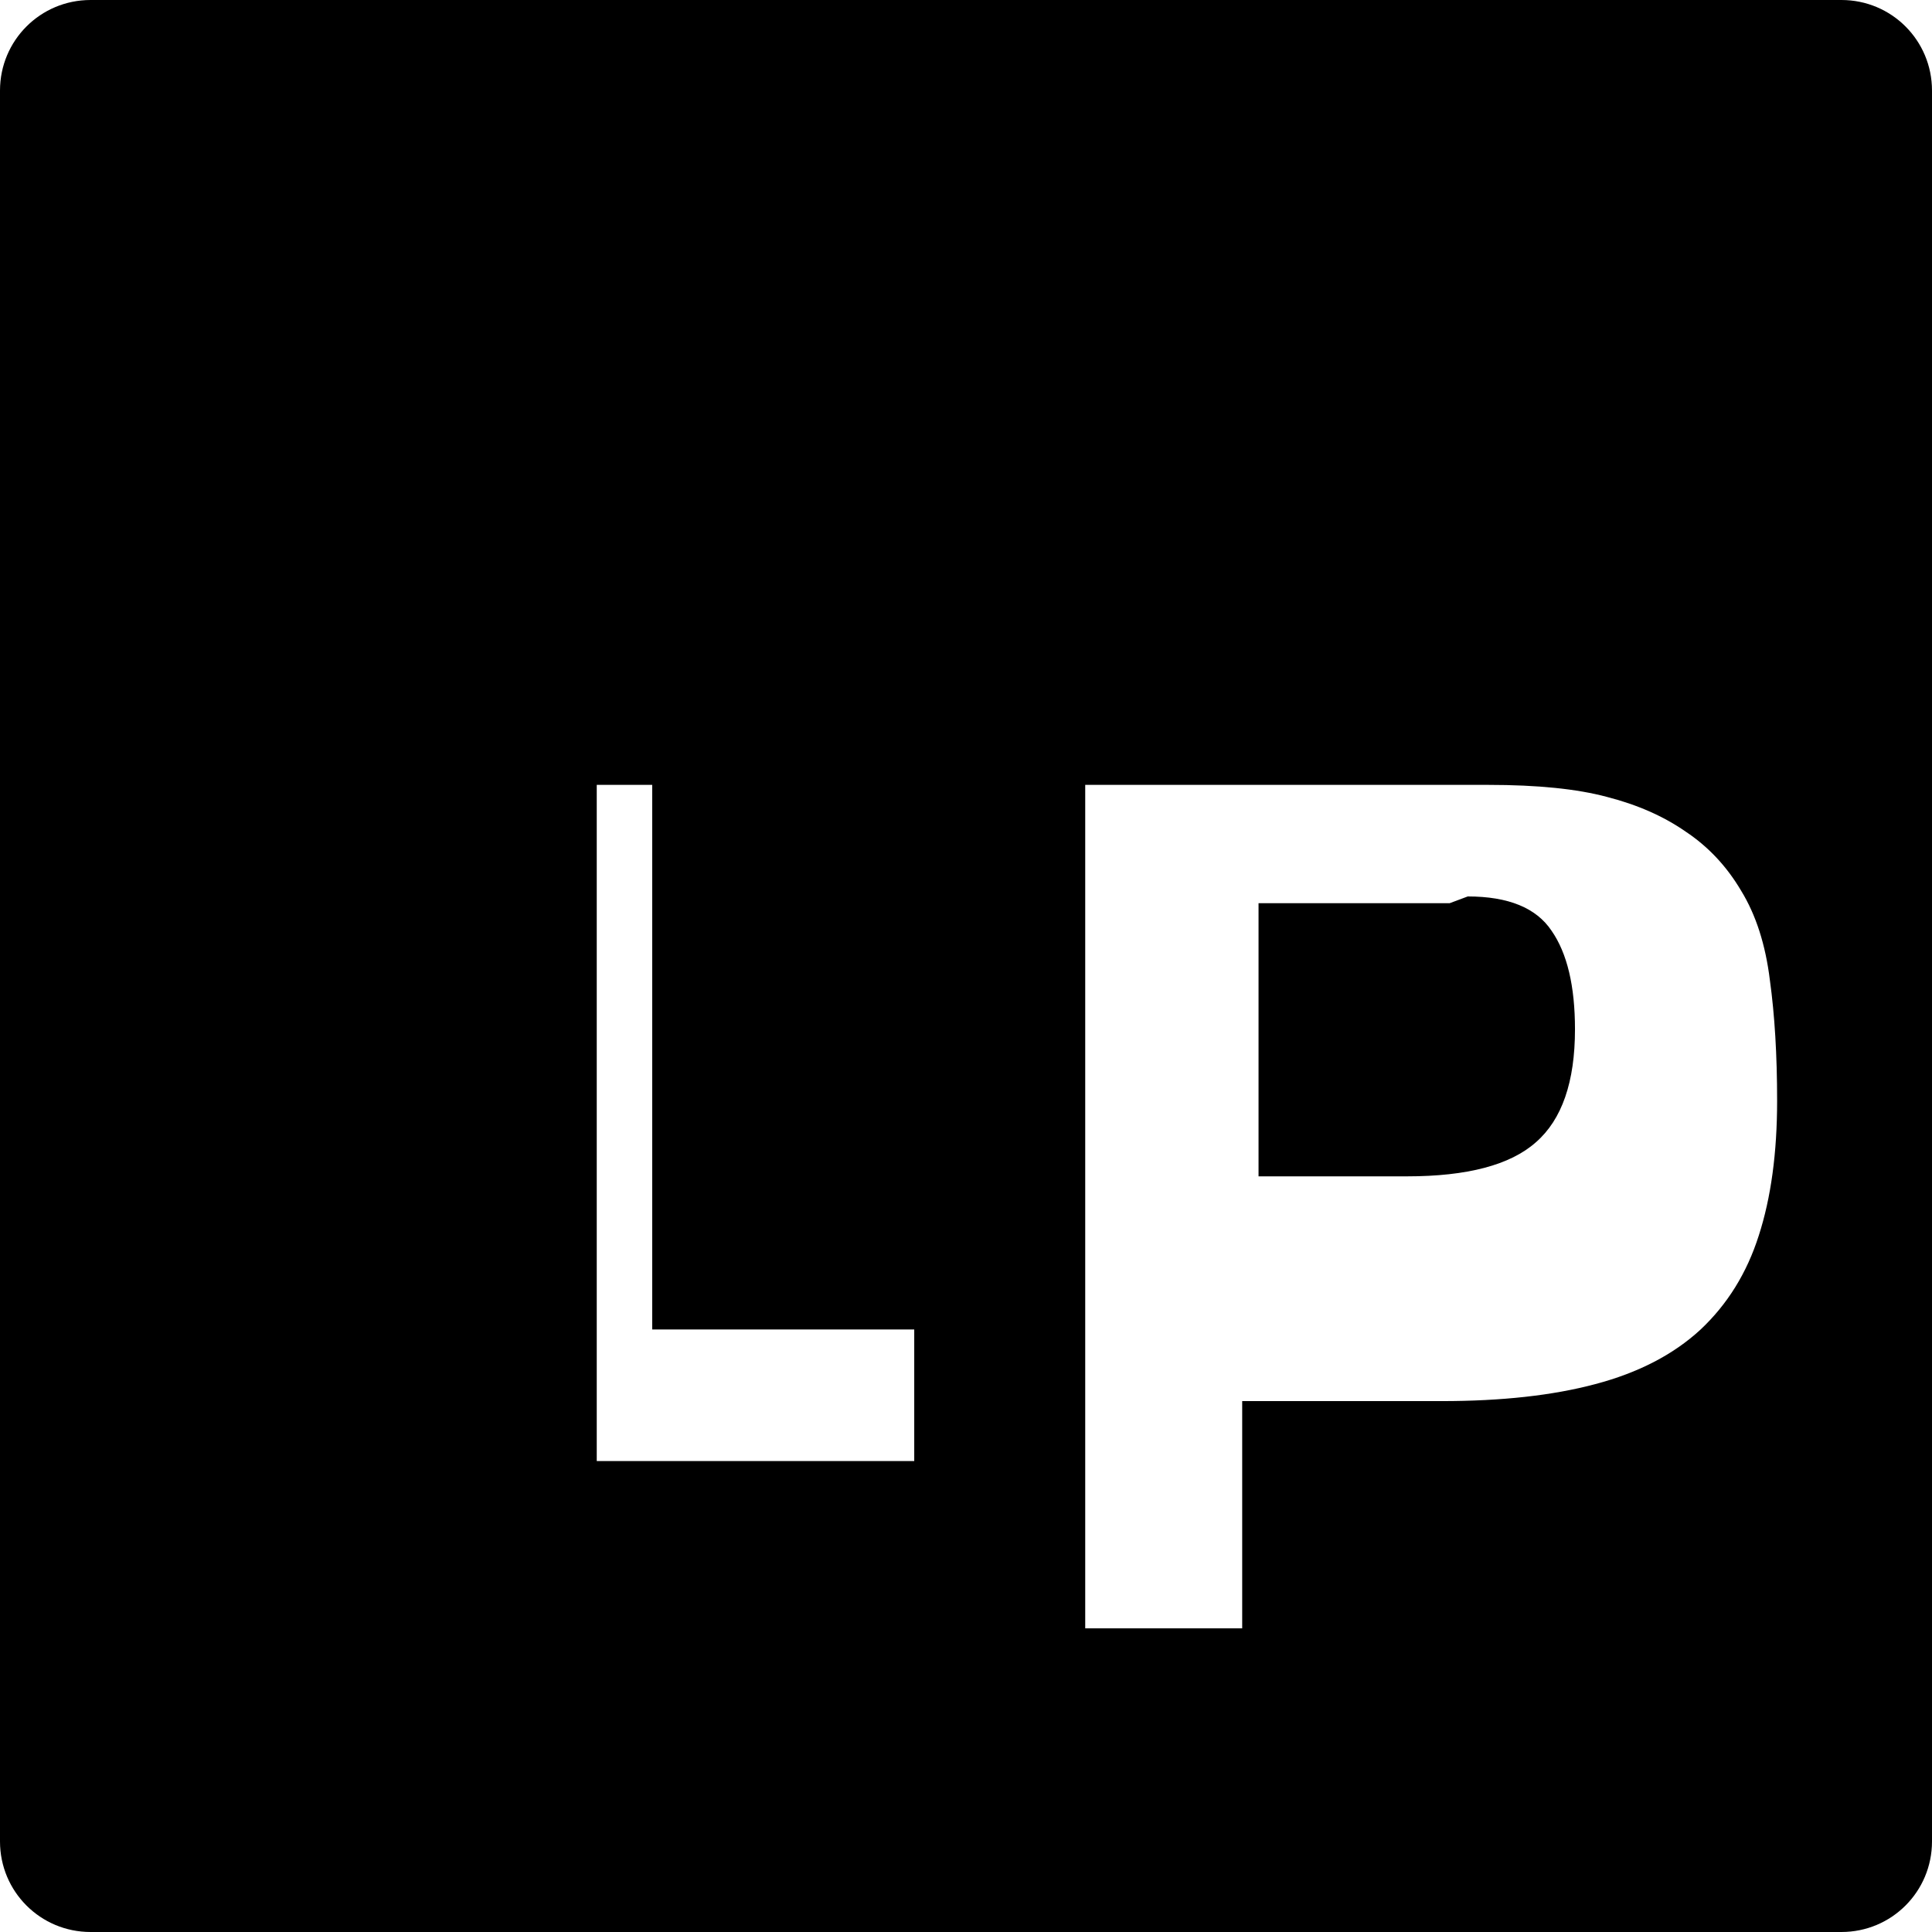
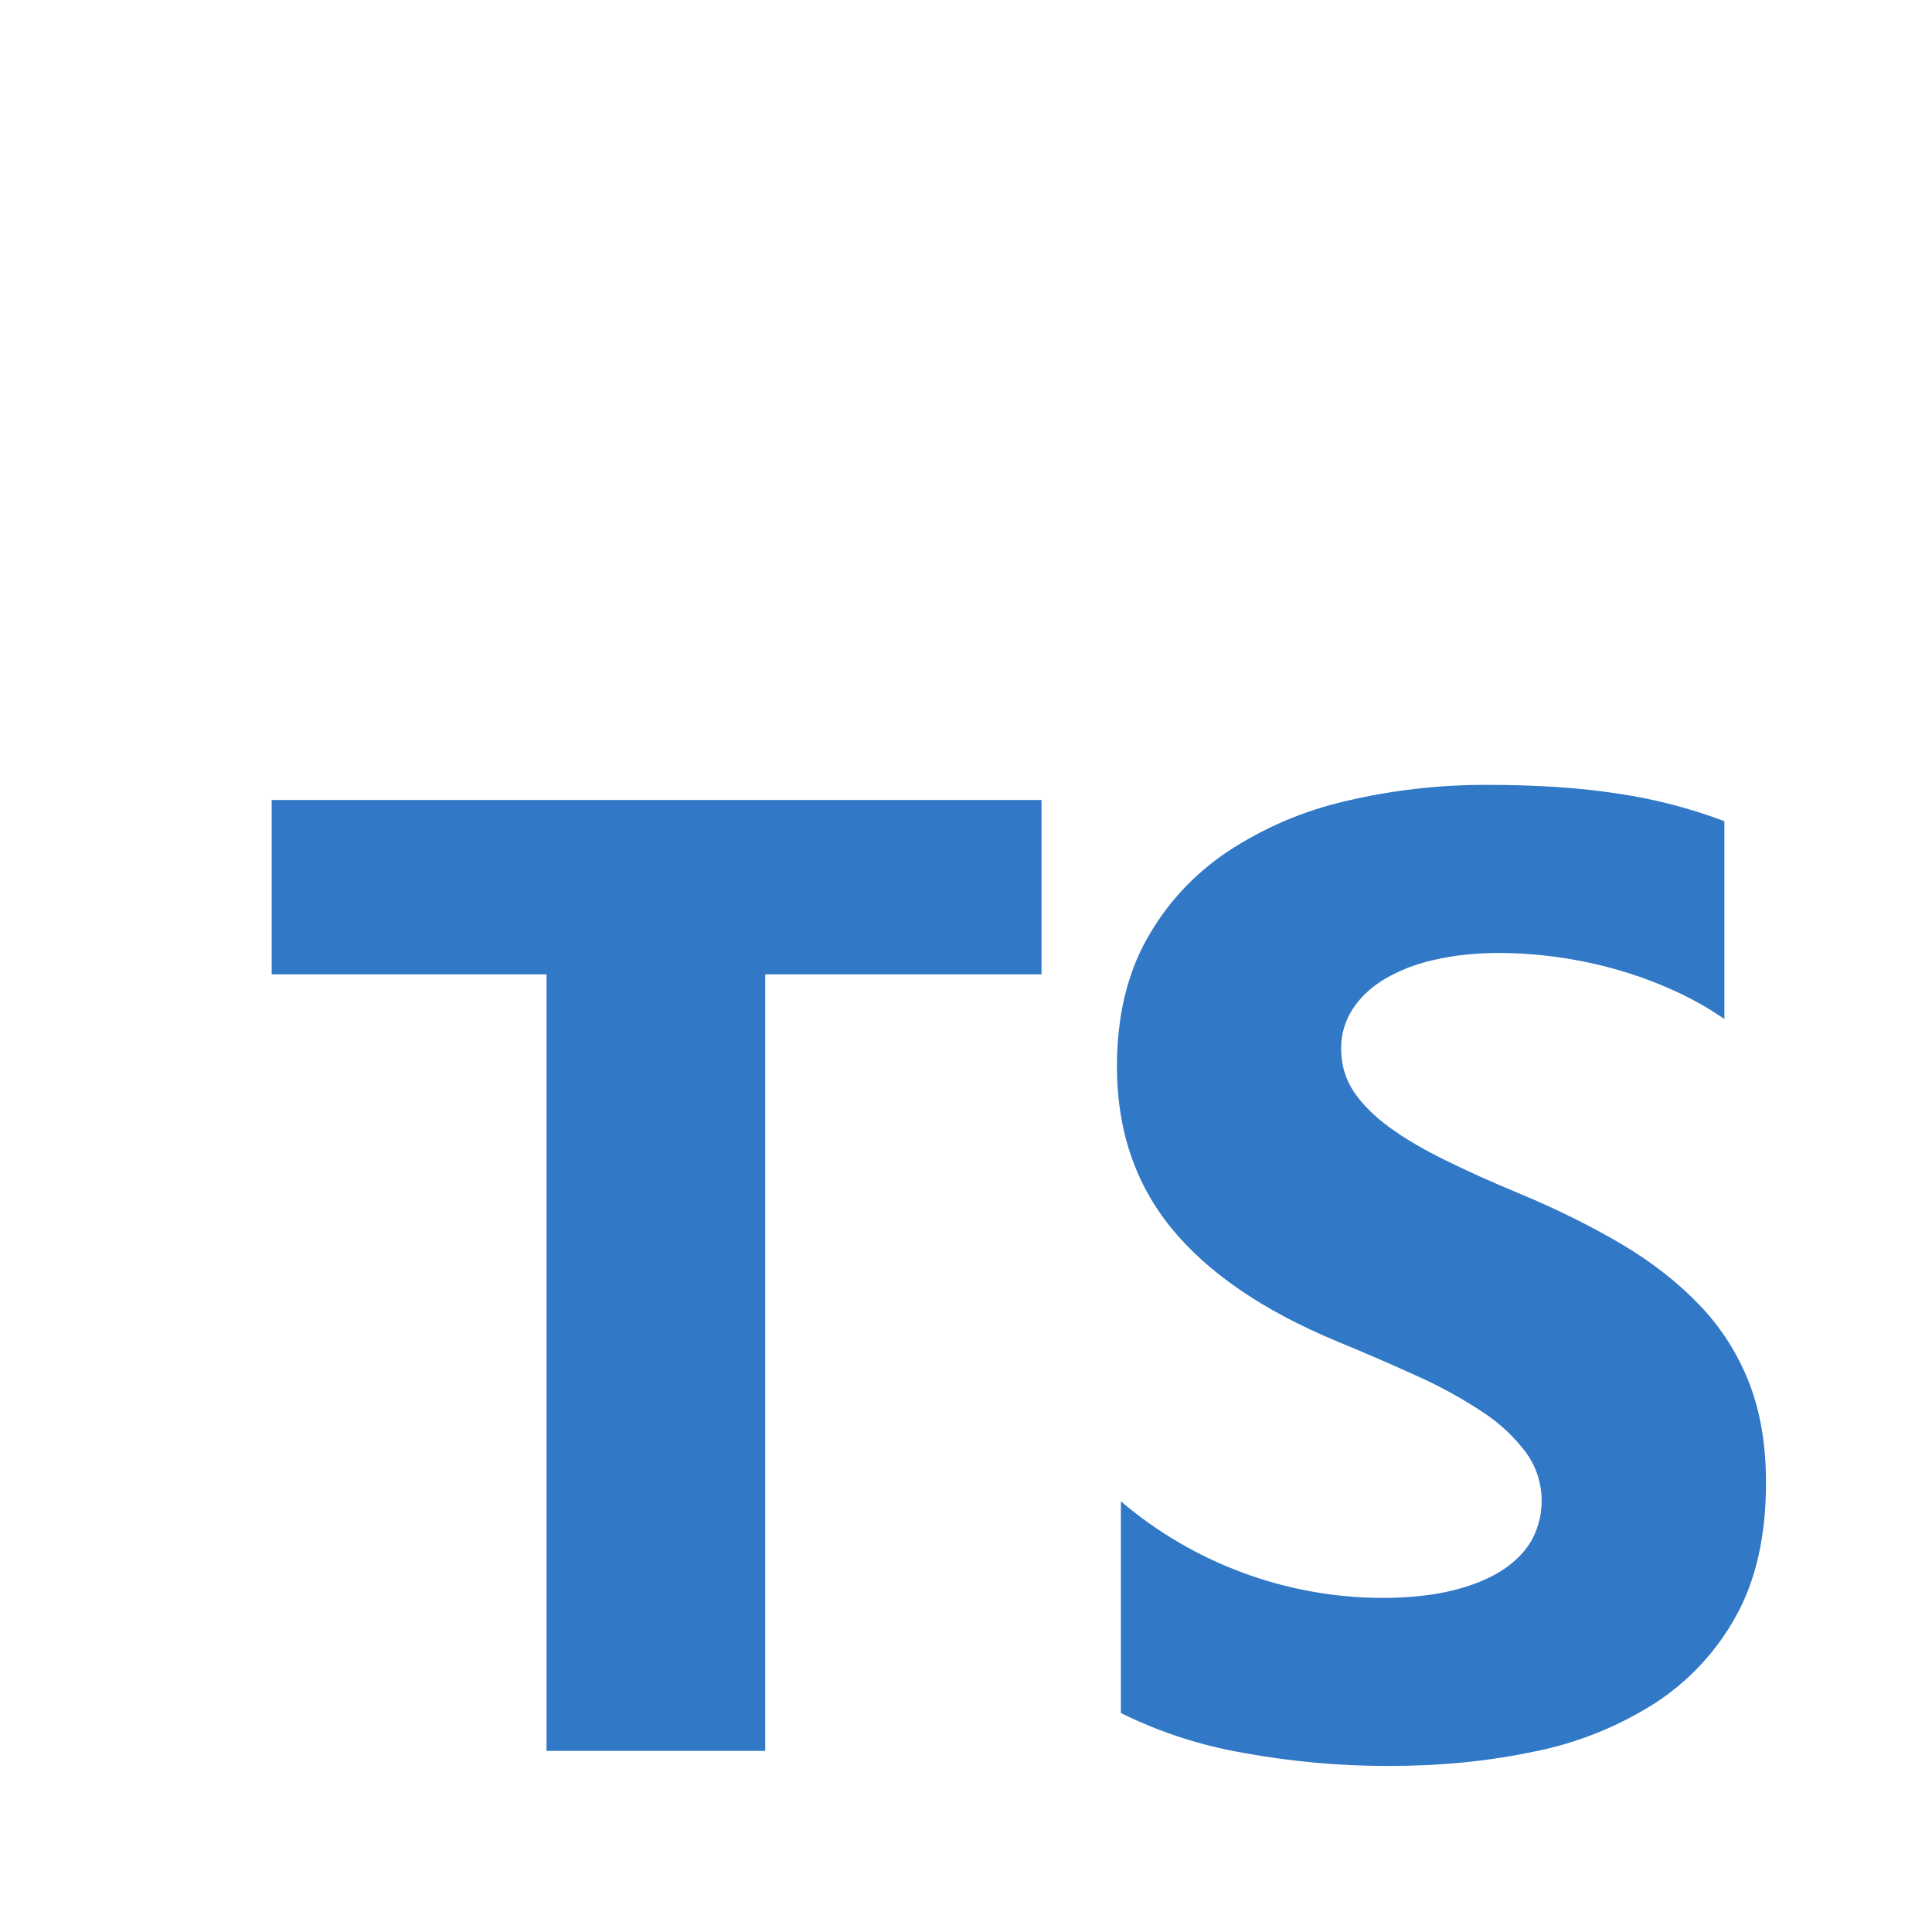
- <svg xmlns="http://www.w3.org/2000/svg" role="img" viewBox="0 0 24 24" aria-hidden="true">
-   <path fill="#000" d="M1.125 0C.502 0 0 .502 0 1.125v21.75C0 23.498.502 24 1.125 24h21.75c.623 0 1.125-.502 1.125-1.125V1.125C24 .502 23.498 0 22.875 0zm17.363 9.75c.612 0 1.104.05 1.476.15.377.097.702.24.975.43.279.185.51.43.69.735.184.3.303.67.357 1.11.06.433.09.933.09 1.5 0 .646-.076 1.204-.228 1.674-.148.465-.39.855-.726 1.17-.336.309-.771.534-1.305.675-.528.141-1.164.211-1.908.211h-2.478v2.823h-1.95V9.75zm-10.386 0v6.765h3.255v1.635H7.413V9.75zm9.906 1.47h-2.374v3.393h1.843c.75 0 1.284-.141 1.602-.423.324-.282.486-.75.486-1.404 0-.537-.097-.945-.291-1.224-.19-.284-.537-.426-1.041-.426z" />
+ <svg xmlns="http://www.w3.org/2000/svg" fill="#3178C6" role="img" viewBox="0 0 24 24" aria-hidden="true">
+   <path d="M18.488 9.75c.612 0 1.154.037 1.627.111a6.38 6.38 0 0 1 1.306.34v2.458a3.95 3.95 0 0 0-.643-.361 5.093 5.093 0 0 0-.717-.26 5.453 5.453 0 0 0-1.426-.2c-.3 0-.573.028-.819.086a2.1 2.1 0 0 0-.623.242c-.17.104-.3.229-.393.374a.888.888 0 0 0-.14.49c0 .196.053.373.156.529.104.156.252.304.443.444s.423.276.696.41c.273.135.582.274.926.416.47.197.892.407 1.266.628.374.222.695.473.963.753.268.279.472.598.614.957.142.359.214.776.214 1.253 0 .657-.125 1.21-.373 1.656a3.033 3.033 0 0 1-1.012 1.085 4.38 4.38 0 0 1-1.487.596c-.566.12-1.163.18-1.79.18a9.916 9.916 0 0 1-1.84-.164 5.544 5.544 0 0 1-1.512-.493v-2.63a5.033 5.033 0 0 0 3.237 1.2c.333 0 .624-.03.872-.09.249-.06.456-.144.623-.25.166-.108.29-.234.373-.38a1.023 1.023 0 0 0-.074-1.089 2.12 2.12 0 0 0-.537-.5 5.597 5.597 0 0 0-.807-.444 27.72 27.72 0 0 0-1.007-.436c-.918-.383-1.602-.852-2.053-1.405-.45-.553-.676-1.222-.676-2.005 0-.614.123-1.141.369-1.582.246-.441.58-.804 1.004-1.089a4.494 4.494 0 0 1 1.47-.629 7.536 7.536 0 0 1 1.77-.201z" />
+   <path d="M3.375 9.938h9.563v2.166H9.506v9.646H6.789v-9.646H3.375z" />
</svg>
